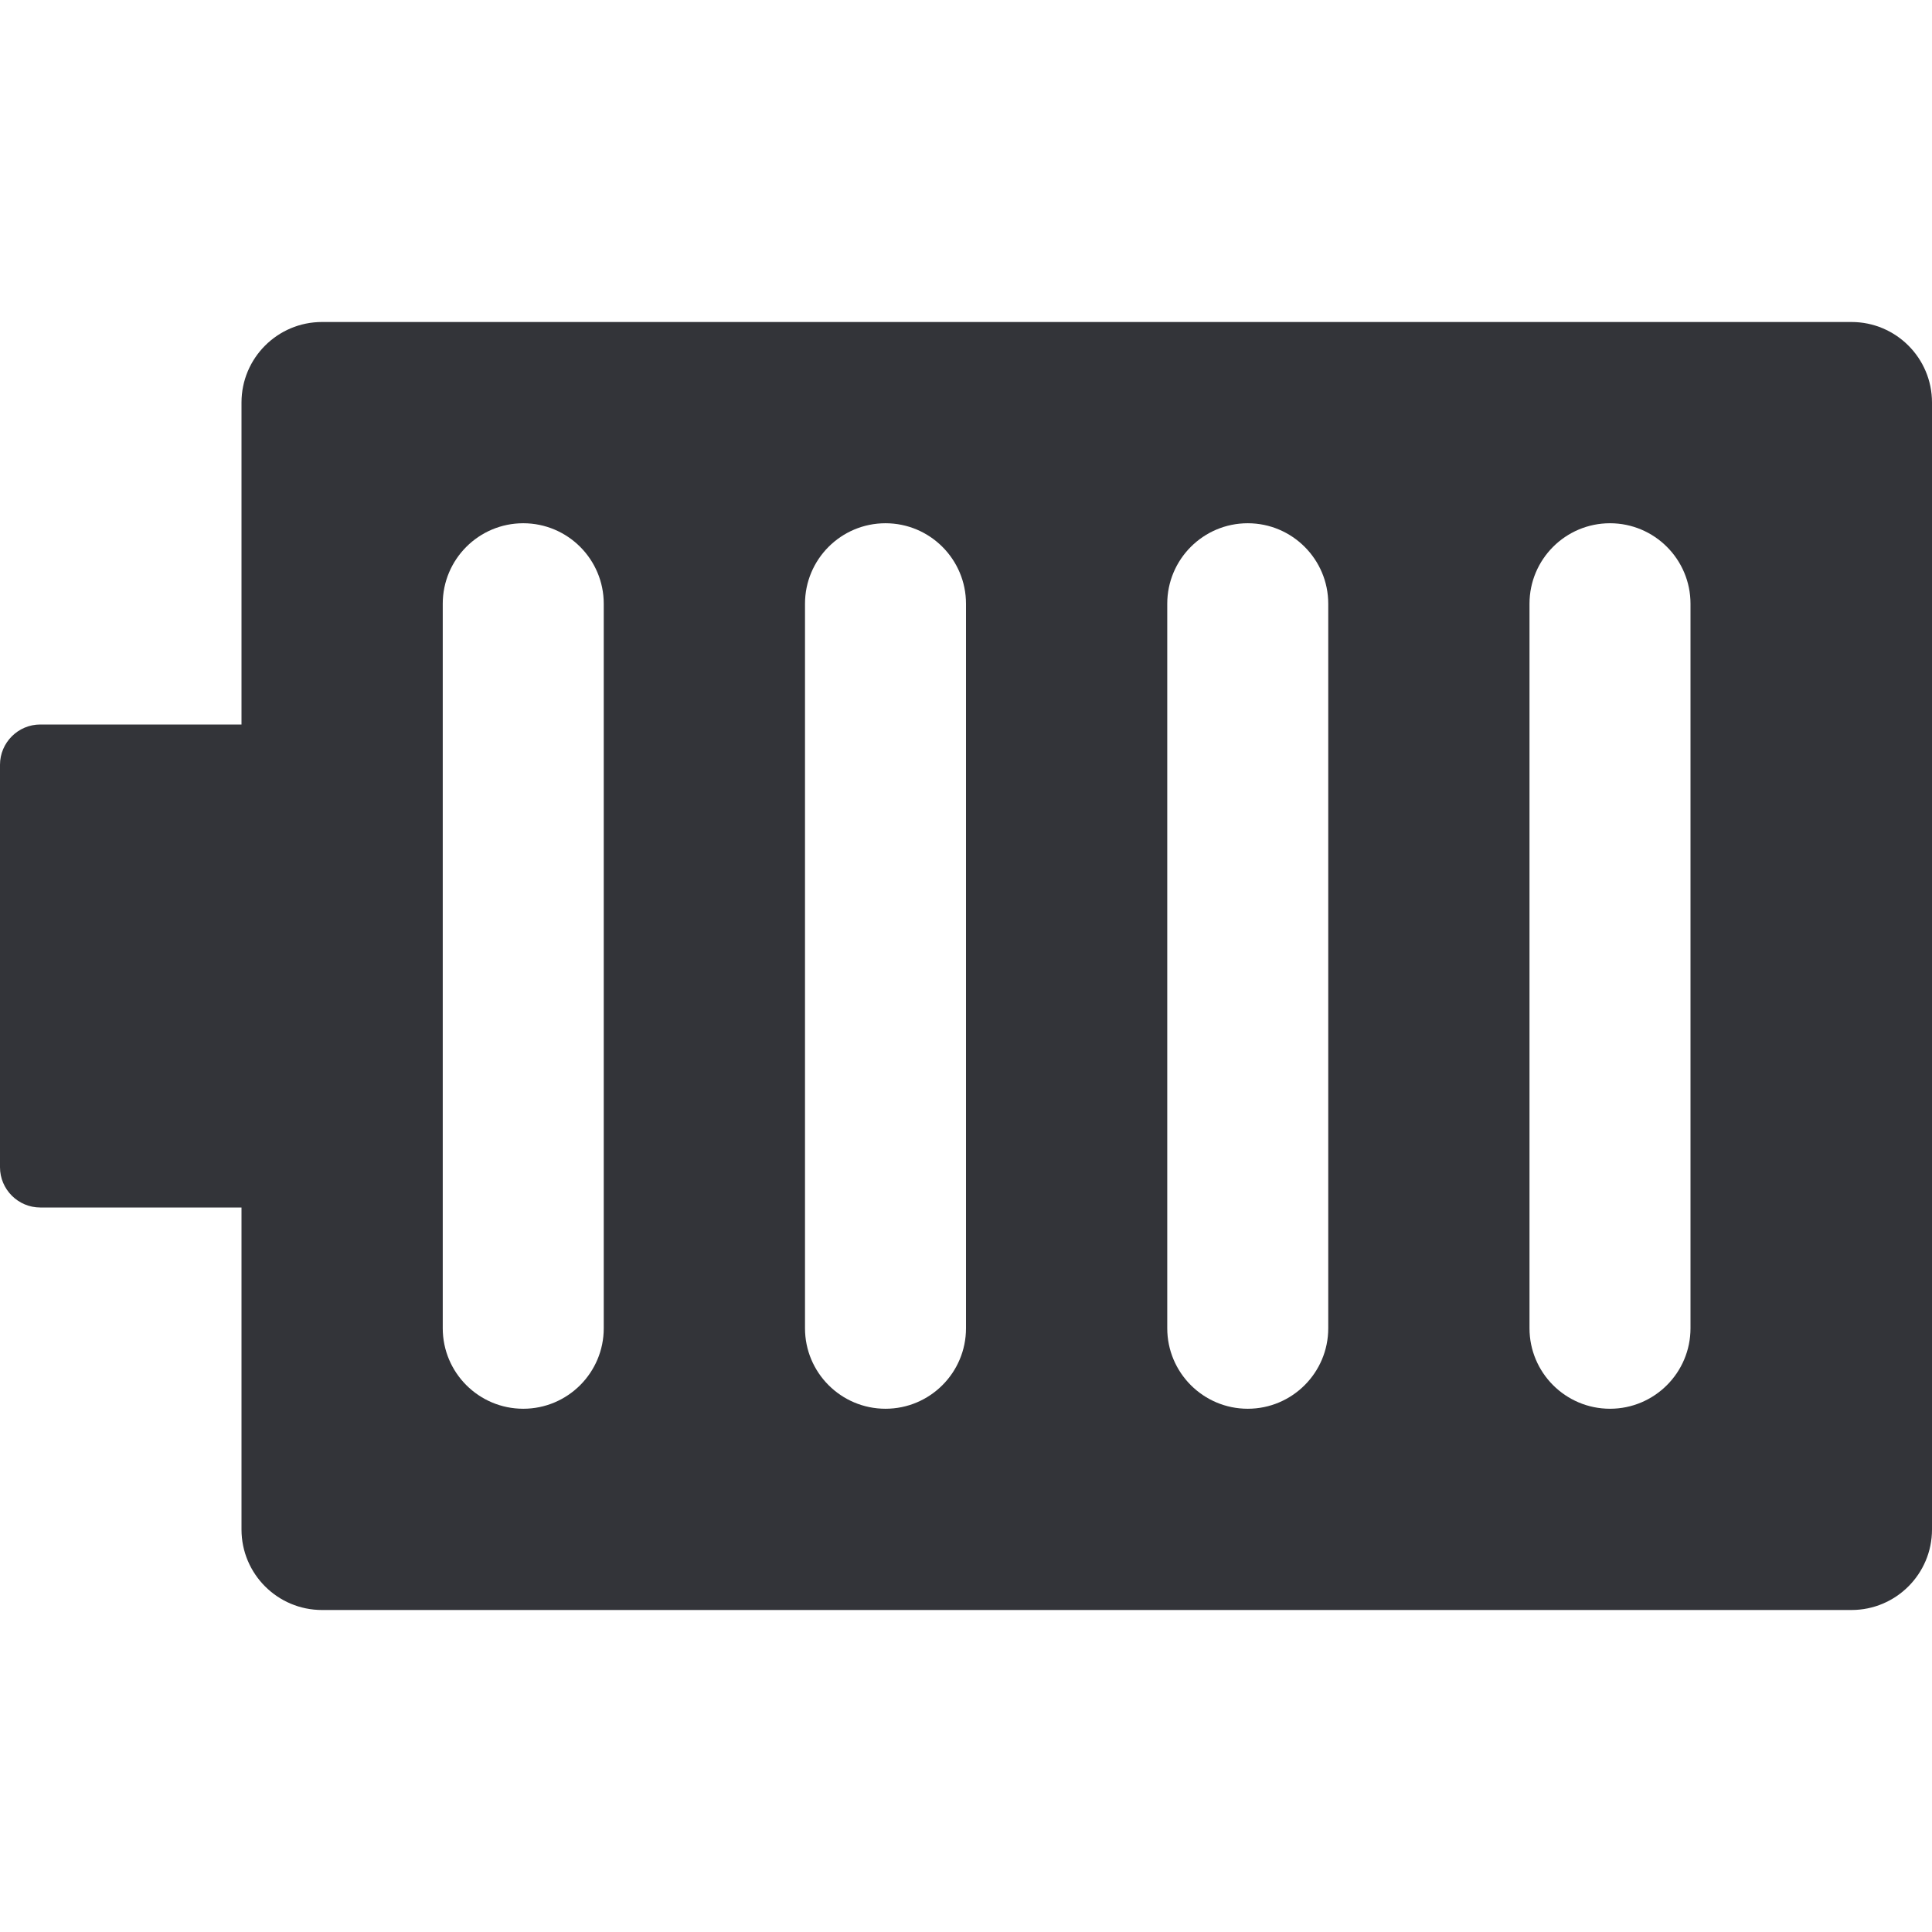
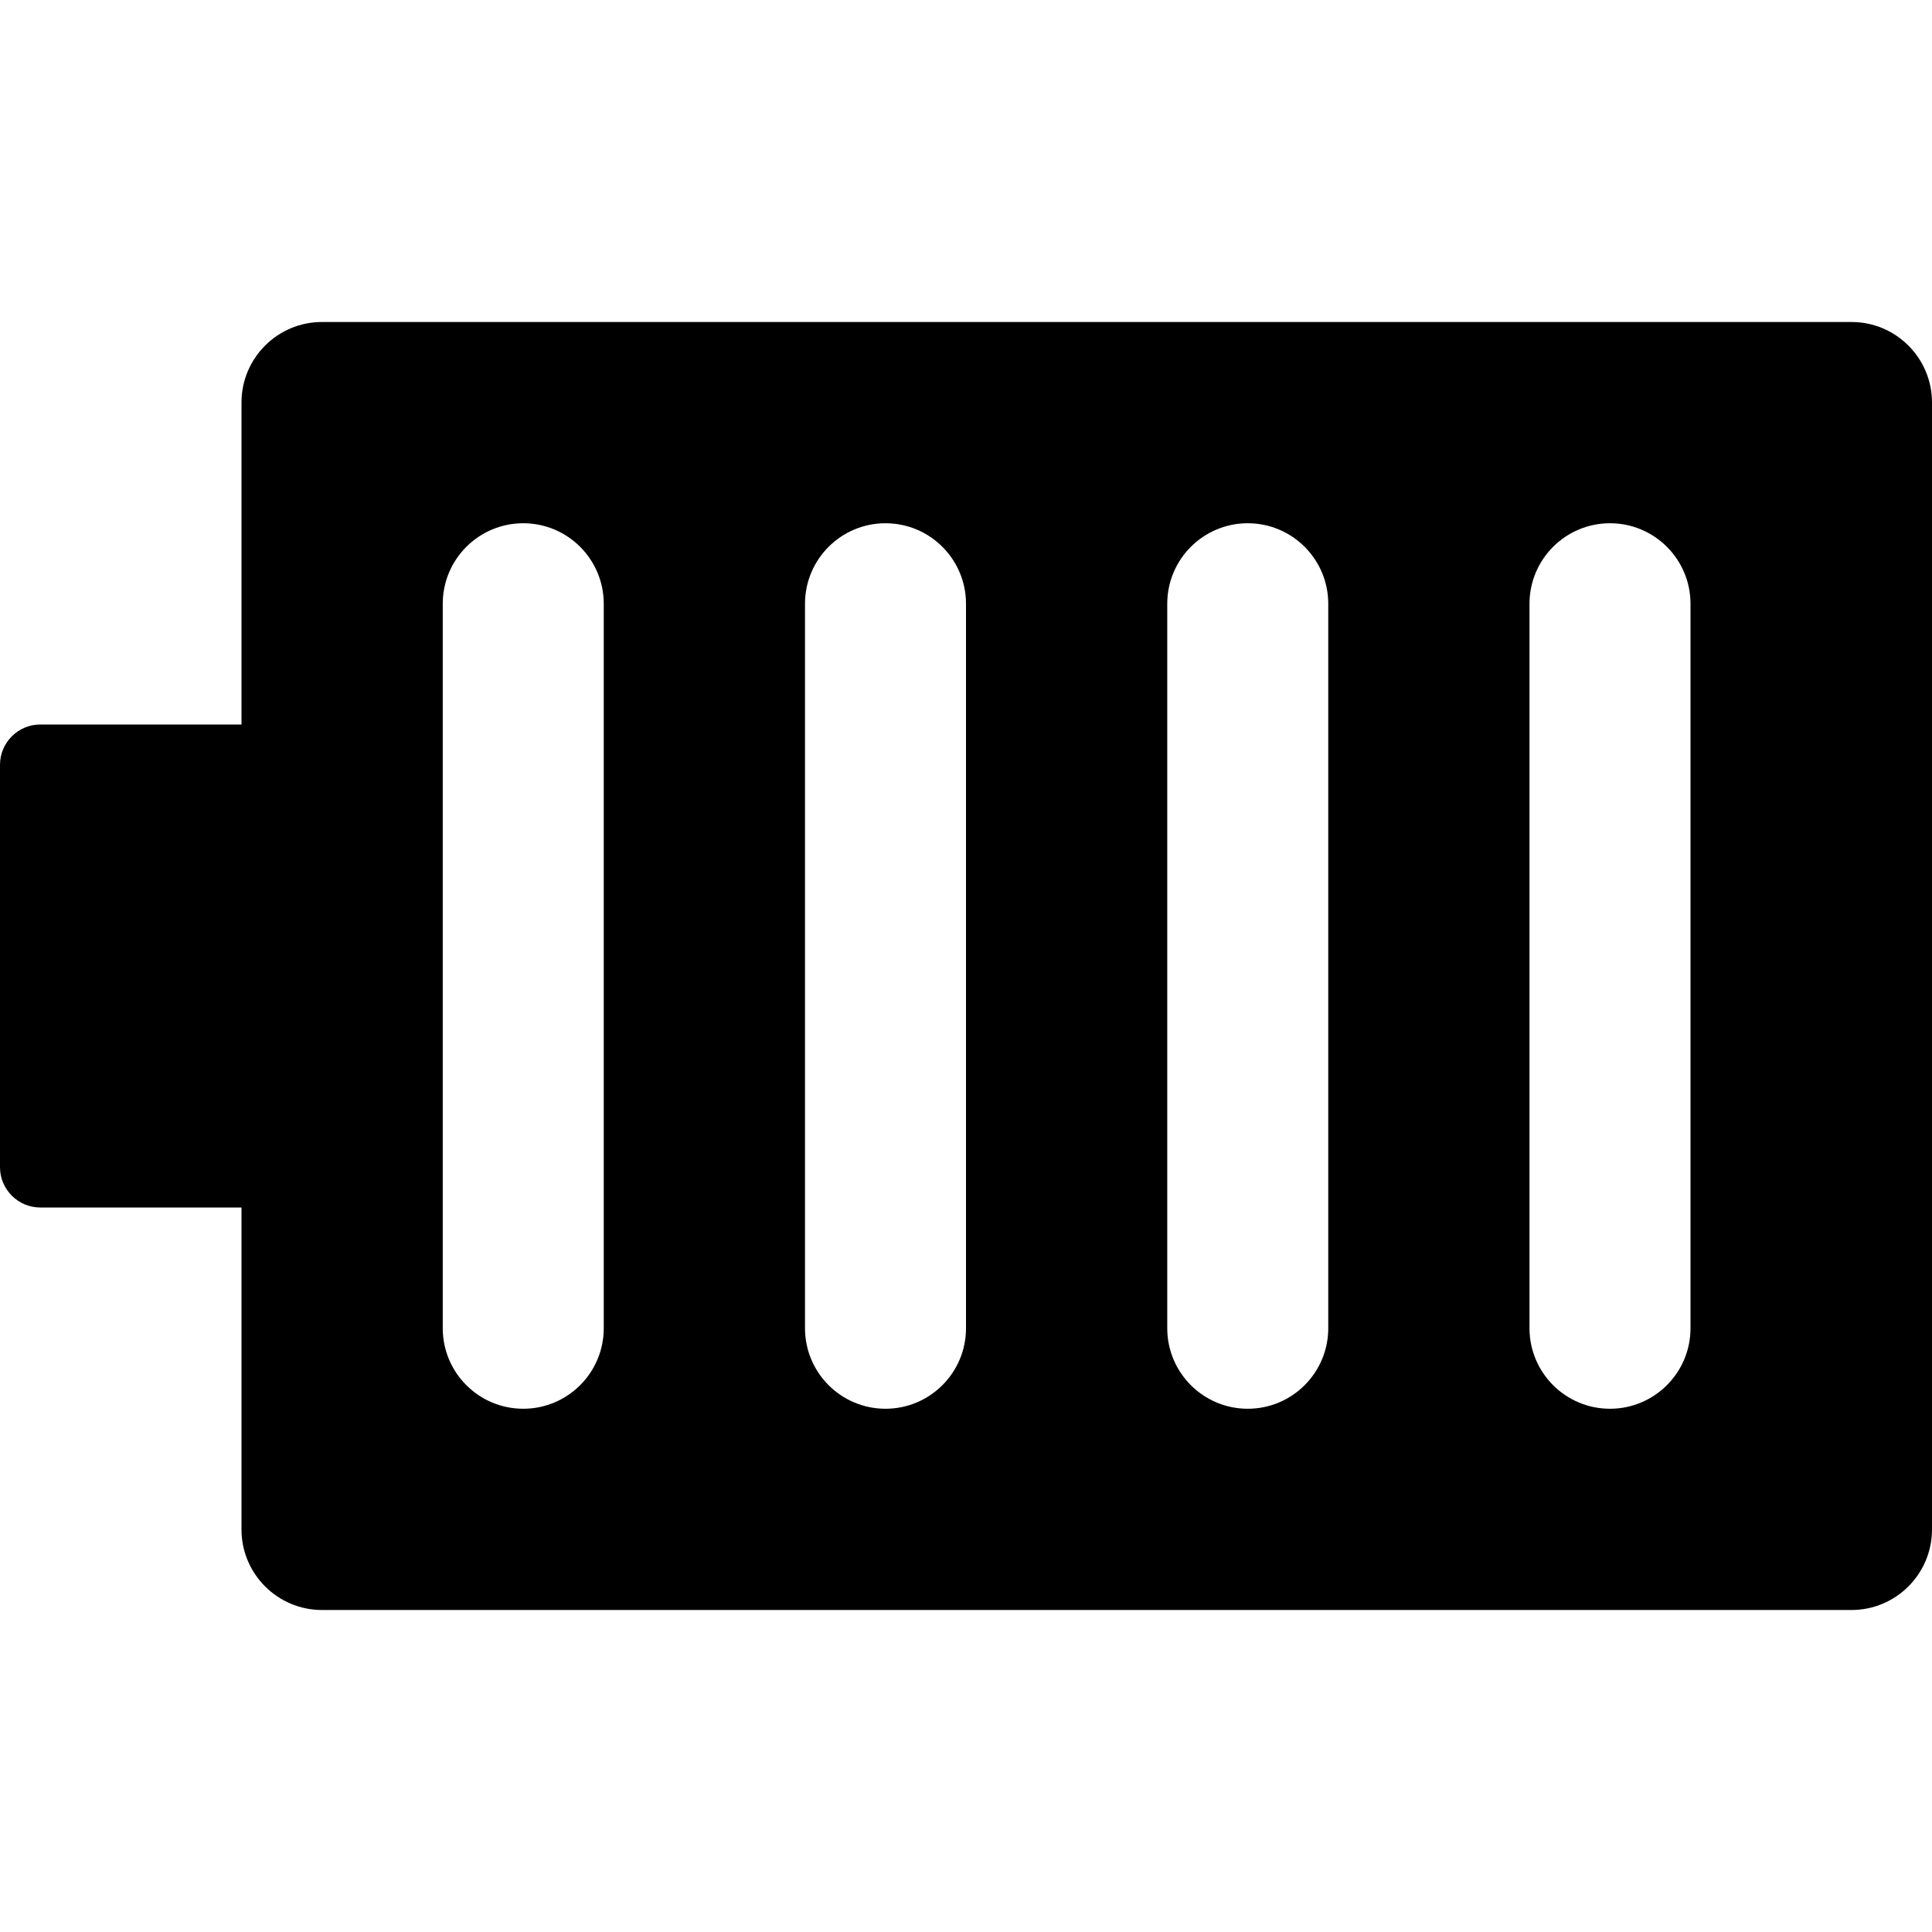
<svg xmlns="http://www.w3.org/2000/svg" version="1.1" id="Layer_1" x="0px" y="0px" width="48px" height="48px" viewBox="0 0 48 48" enable-background="new 0 0 48 48" xml:space="preserve">
  <g>
-     <path fill="#333439" d="M46,8H8c-1.104,0-2,0.896-2,2v8H1c-0.55,0-1,0.45-1,1v10c0,0.55,0.45,1,1,1h5v8c0,1.104,0.896,2,2,2h38   c1.104,0,2-0.896,2-2V10C48,8.896,47.104,8,46,8z M15,33c0,1.104-0.896,2-2,2s-2-0.896-2-2V15c0-1.104,0.896-2,2-2s2,0.896,2,2V33z    M24,33c0,1.104-0.896,2-2,2s-2-0.896-2-2V15c0-1.104,0.896-2,2-2s2,0.896,2,2V33z M33,33c0,1.104-0.896,2-2,2s-2-0.896-2-2V15   c0-1.104,0.896-2,2-2s2,0.896,2,2V33z M42,33c0,1.104-0.896,2-2,2s-2-0.896-2-2V15c0-1.104,0.896-2,2-2s2,0.896,2,2V33z" />
+     <path d="M46,8H8c-1.104,0-2,0.896-2,2v8H1c-0.55,0-1,0.45-1,1v10c0,0.55,0.45,1,1,1h5v8c0,1.104,0.896,2,2,2h38   c1.104,0,2-0.896,2-2V10C48,8.896,47.104,8,46,8z M15,33c0,1.104-0.896,2-2,2s-2-0.896-2-2V15c0-1.104,0.896-2,2-2s2,0.896,2,2V33z    M24,33c0,1.104-0.896,2-2,2s-2-0.896-2-2V15c0-1.104,0.896-2,2-2s2,0.896,2,2V33z M33,33c0,1.104-0.896,2-2,2s-2-0.896-2-2V15   c0-1.104,0.896-2,2-2s2,0.896,2,2V33z M42,33c0,1.104-0.896,2-2,2s-2-0.896-2-2V15c0-1.104,0.896-2,2-2s2,0.896,2,2V33z" />
  </g>
</svg>
